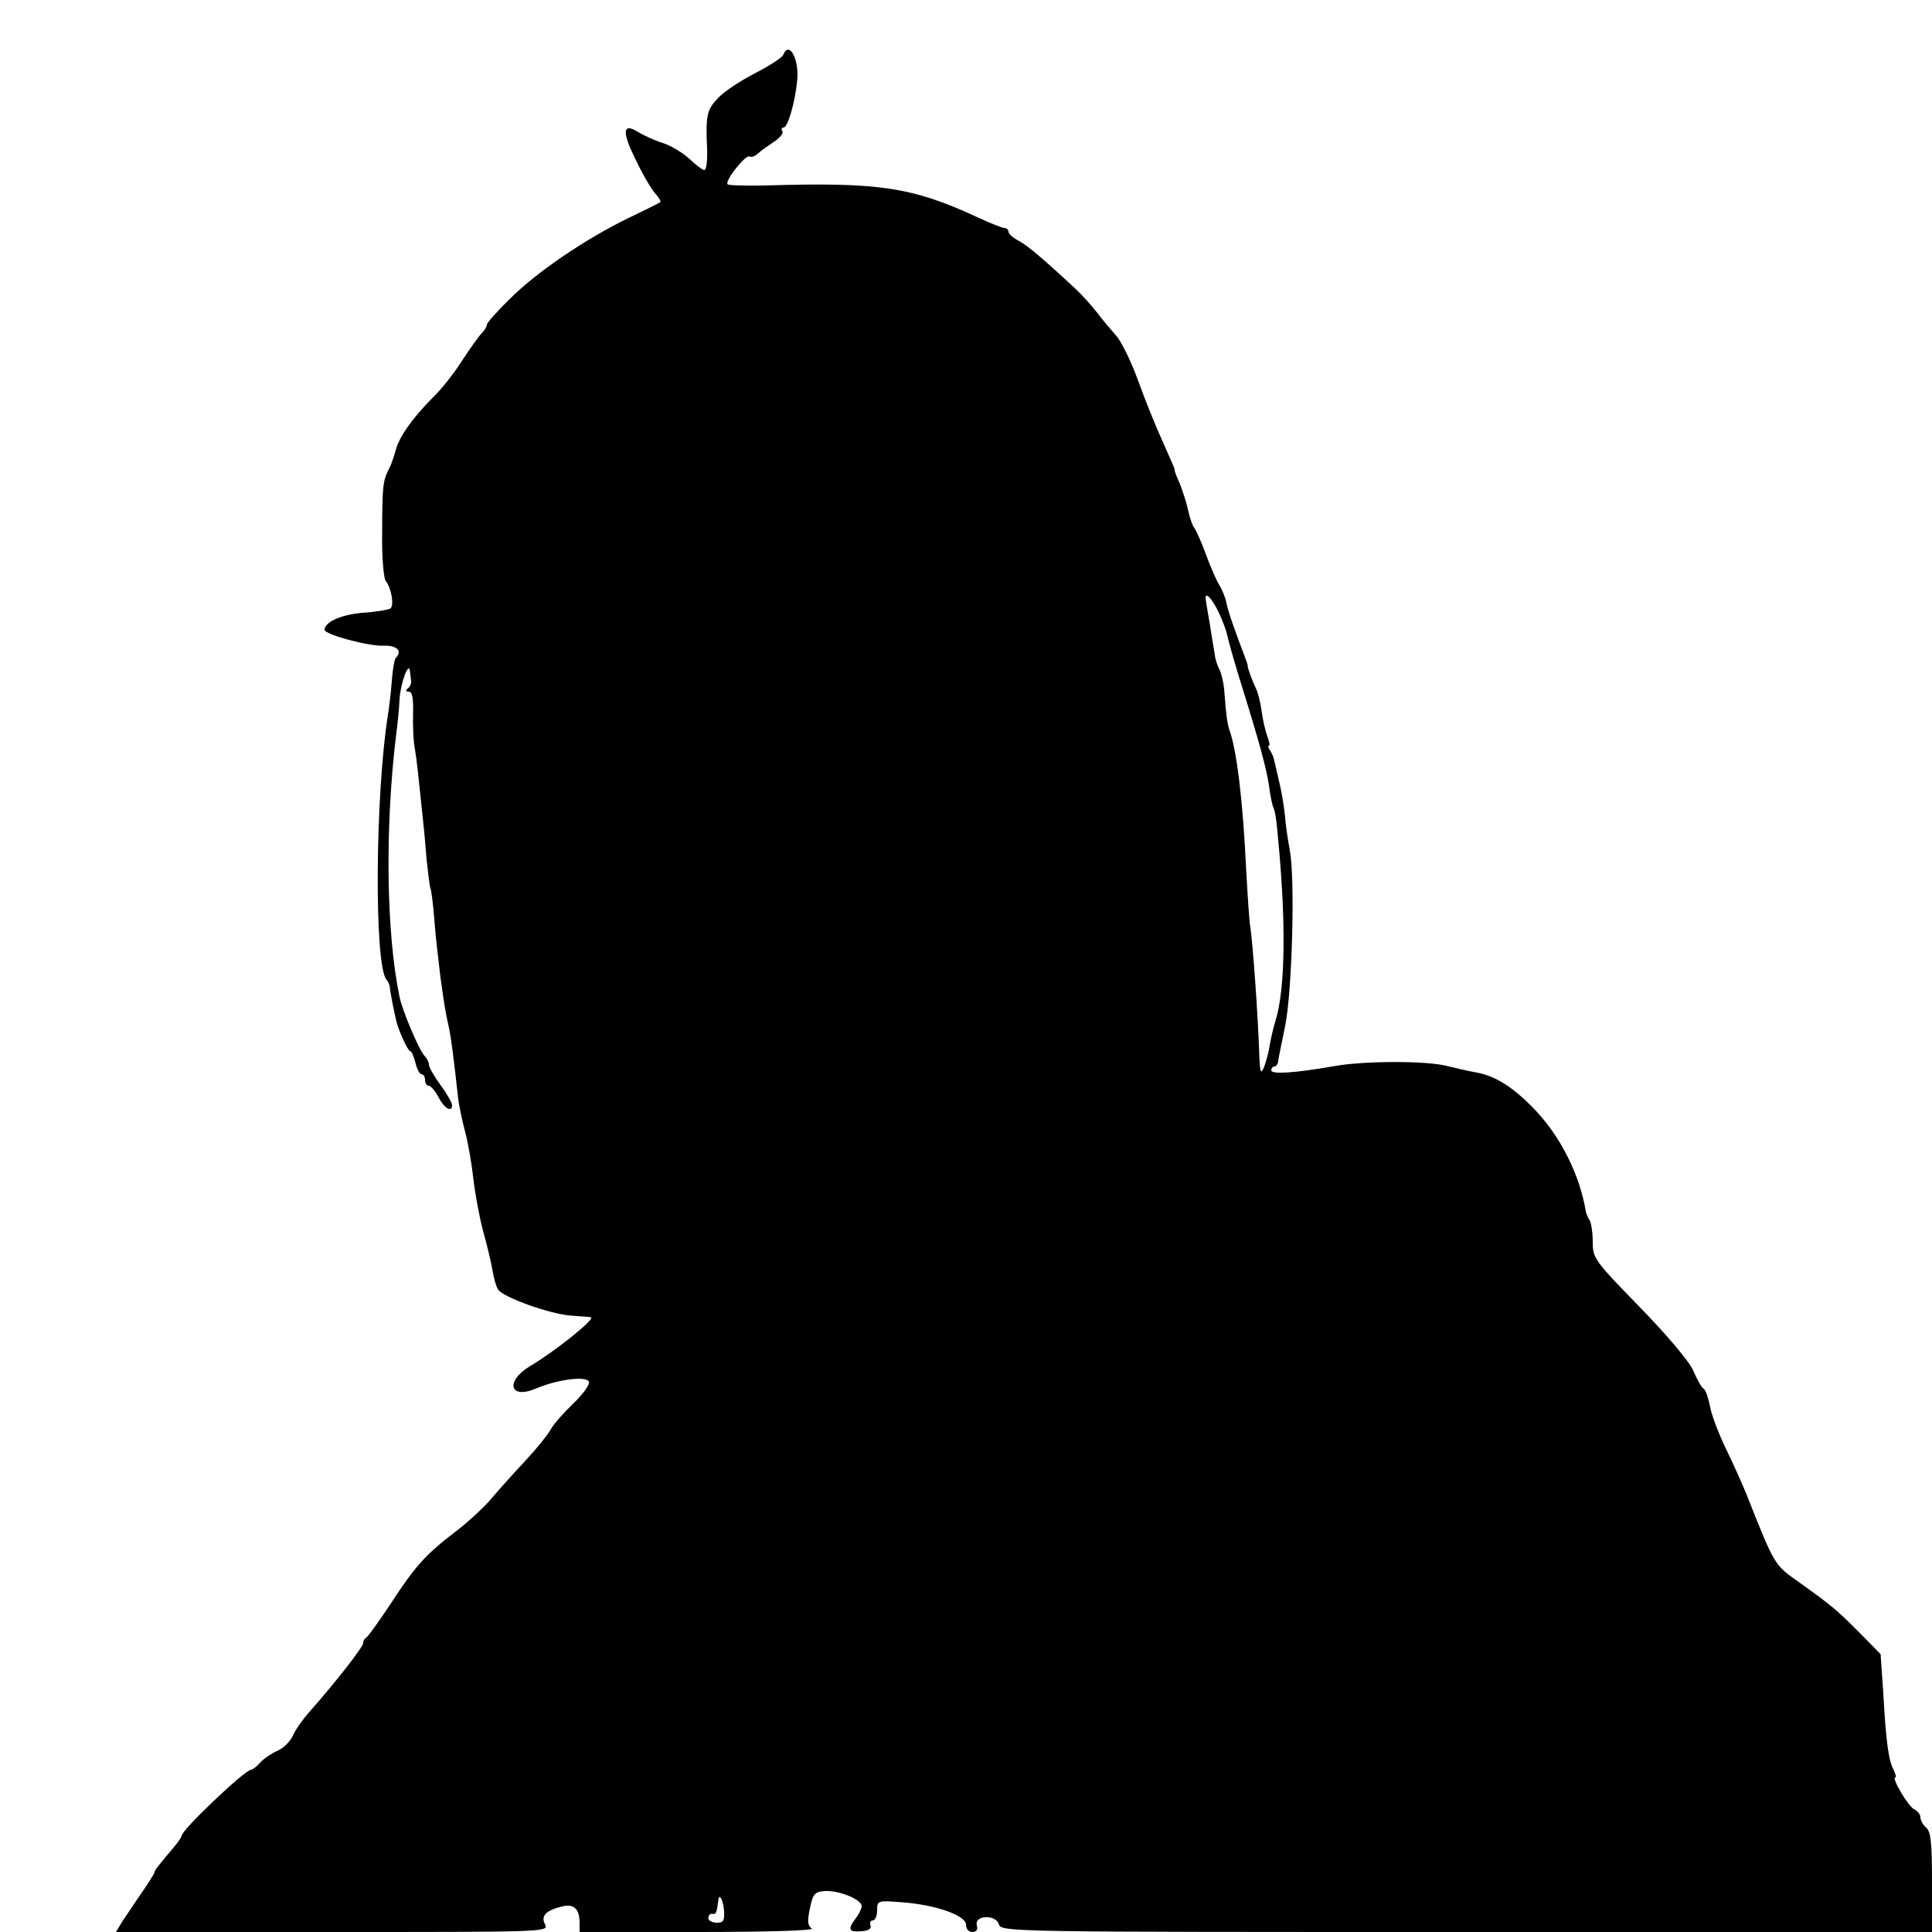
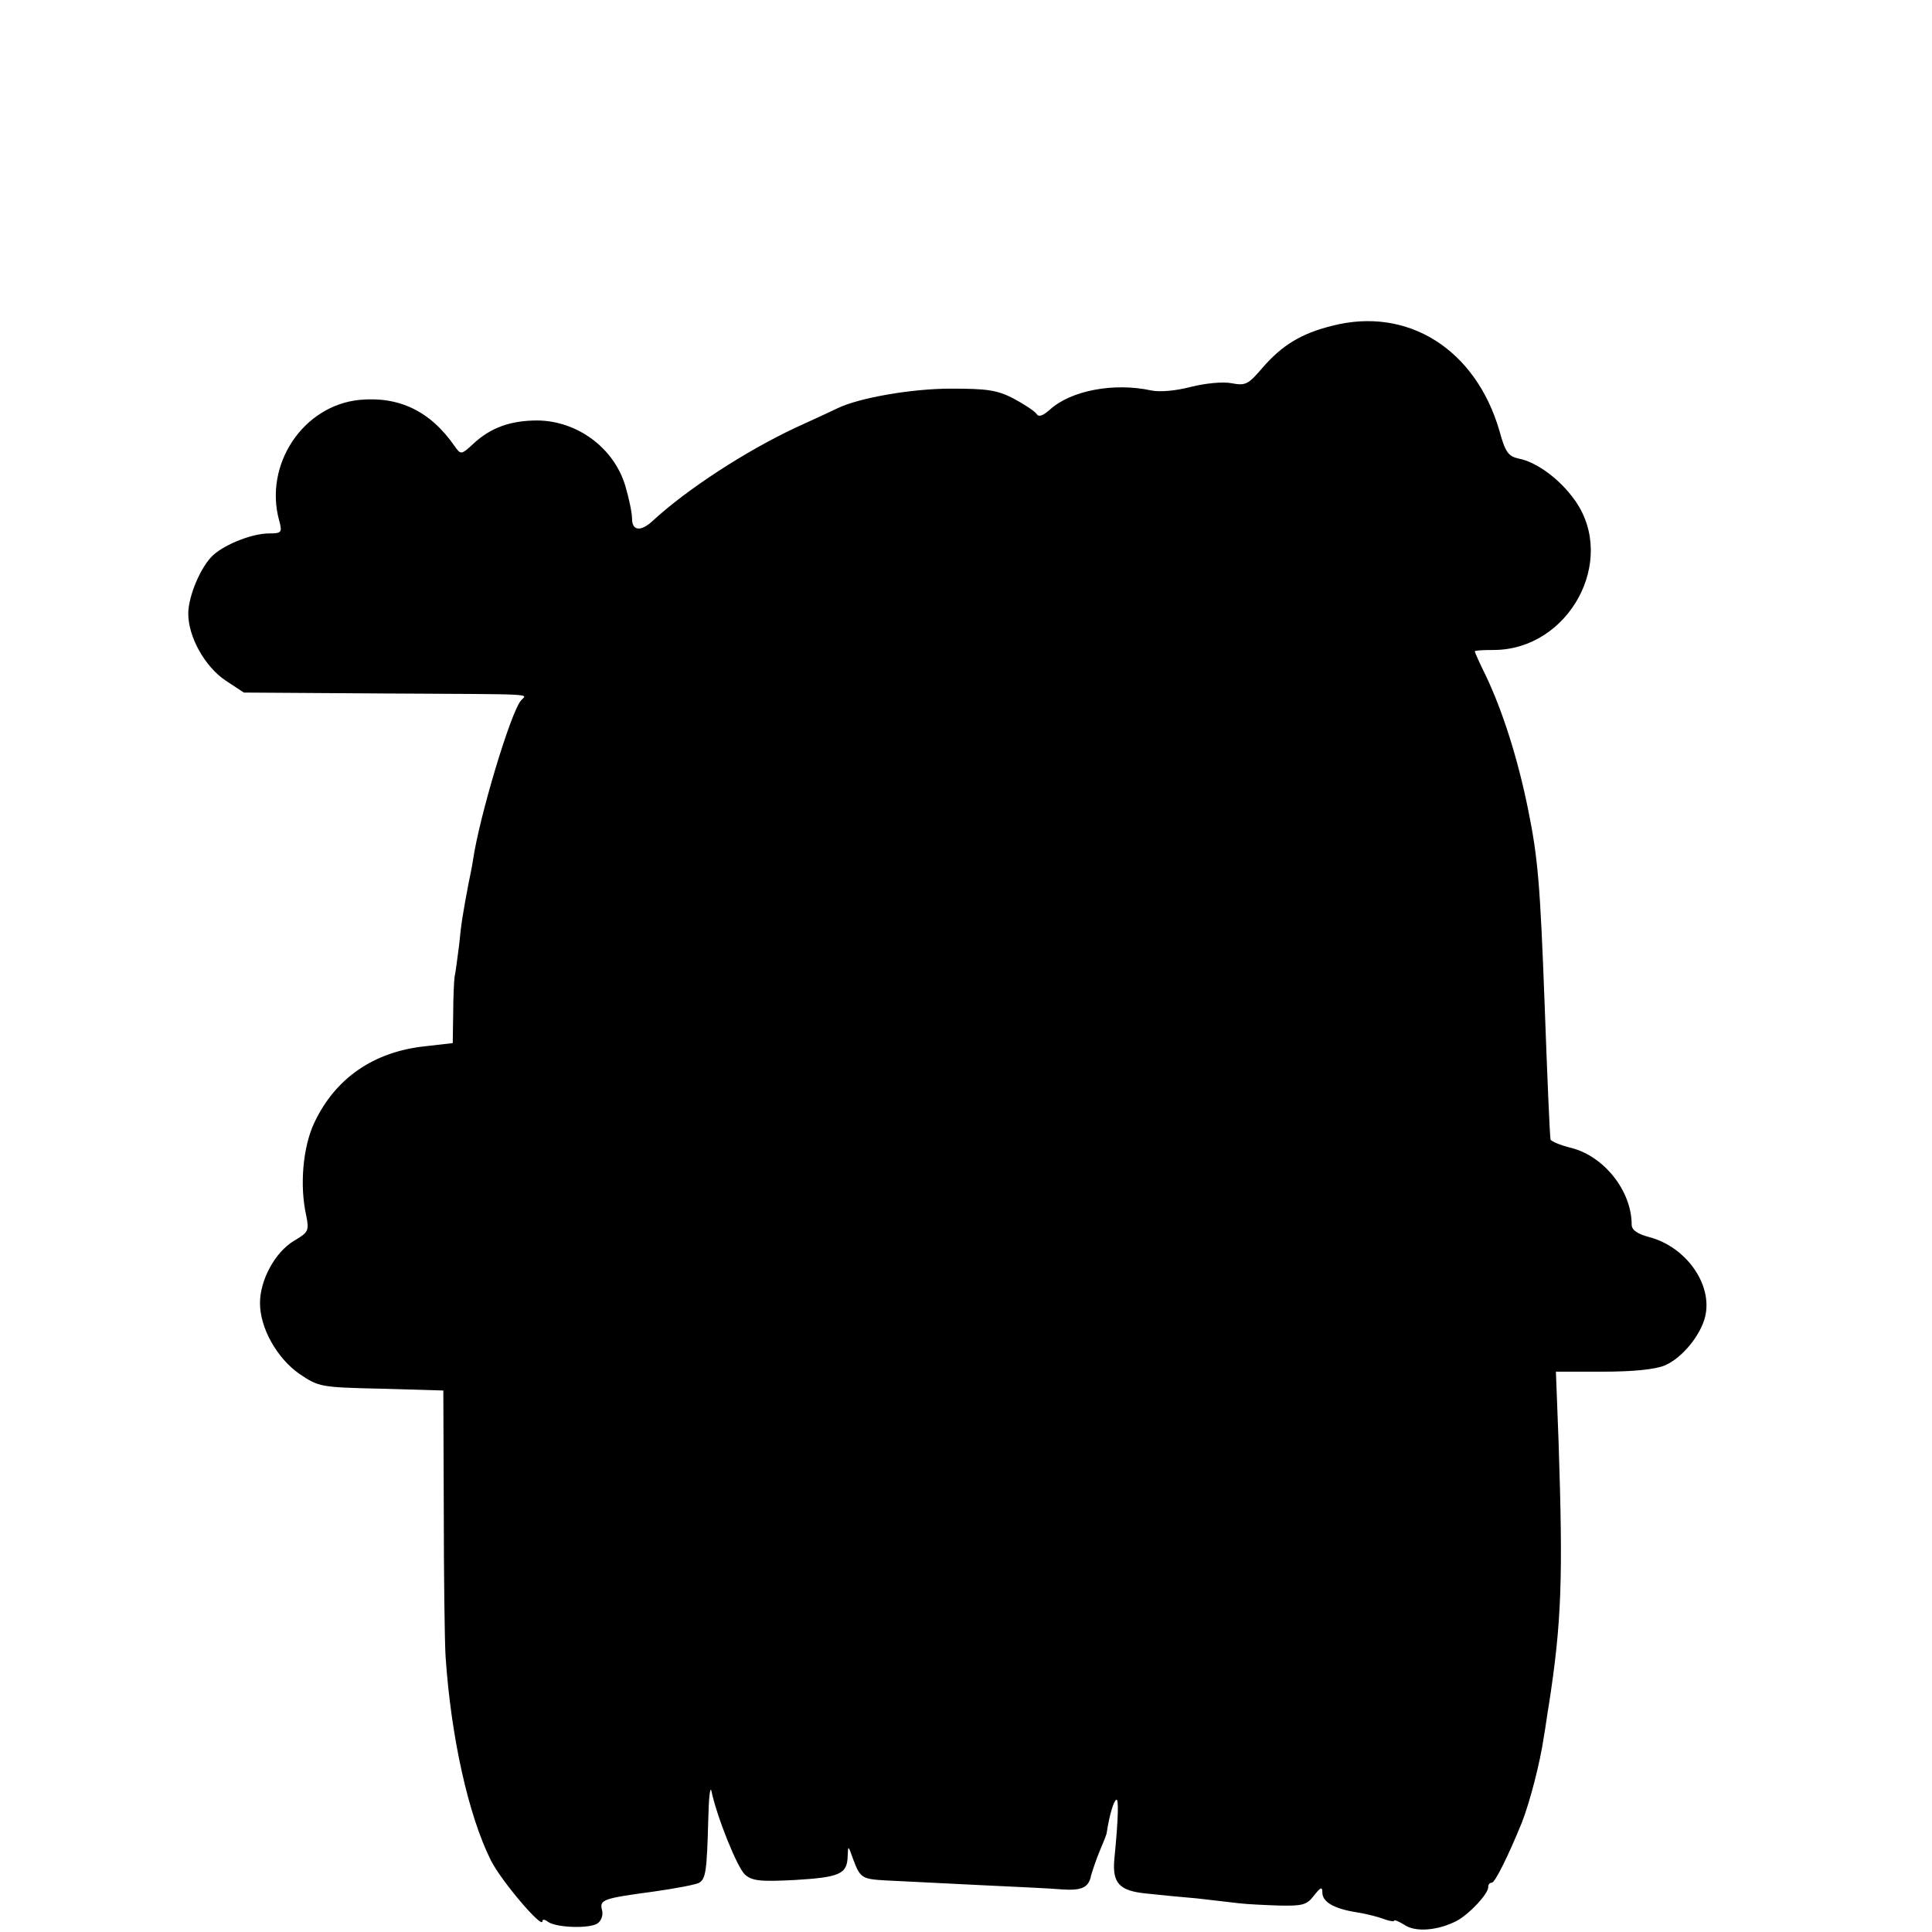
- <svg xmlns="http://www.w3.org/2000/svg" version="1.0" width="500pt" height="500pt" viewBox="0 0 500 500" preserveAspectRatio="xMidYMid meet">
-   <g transform="translate(0,500) scale(0.1,-0.1)" fill="#000000" stroke="none">
-     <path d="M2027 4858 c-3 -7 -35 -28 -72 -47 -37 -19 -80 -47 -96 -64 -30 -31 -33 -45 -29 -134 1 -29 -2 -53 -7 -53 -5 0 -22 13 -39 29 -16 15 -47 34 -69 41 -22 7 -50 20 -63 28 -41 26 -43 1 -7 -71 18 -38 41 -77 51 -88 9 -10 15 -20 13 -22 -2 -2 -40 -21 -84 -42 -111 -54 -239 -141 -307 -210 -32 -31 -58 -61 -58 -65 0 -5 -6 -15 -13 -22 -7 -7 -30 -39 -51 -71 -20 -32 -54 -75 -75 -95 -54 -54 -88 -103 -97 -137 -4 -16 -12 -39 -18 -50 -15 -28 -17 -46 -17 -168 -1 -59 4 -113 9 -120 15 -19 23 -65 12 -72 -6 -3 -38 -9 -73 -11 -55 -5 -97 -24 -97 -44 0 -12 114 -43 153 -41 35 1 49 -14 31 -32 -3 -3 -8 -30 -10 -59 -2 -29 -7 -69 -10 -88 -33 -206 -36 -646 -4 -685 5 -5 8 -14 9 -20 0 -8 10 -60 16 -85 6 -27 31 -80 36 -80 4 0 10 -14 14 -30 4 -17 11 -30 16 -30 5 0 9 -7 9 -15 0 -8 4 -15 10 -15 5 0 16 -13 25 -30 15 -29 35 -40 35 -20 0 6 -13 29 -30 52 -16 22 -30 46 -30 53 0 6 -5 16 -11 22 -14 14 -58 118 -65 153 -35 169 -38 443 -8 685 3 22 7 61 8 86 3 43 24 99 27 72 1 -7 2 -19 3 -25 1 -7 -3 -16 -9 -20 -6 -5 -5 -8 3 -8 9 0 12 -17 11 -57 -1 -32 1 -74 5 -93 5 -31 8 -59 21 -185 2 -16 6 -61 9 -99 4 -37 8 -71 10 -75 2 -3 7 -40 10 -81 3 -41 11 -109 16 -150 11 -78 12 -86 23 -135 5 -26 11 -72 23 -180 2 -16 10 -55 18 -85 8 -30 17 -84 21 -120 4 -36 15 -97 25 -135 11 -39 22 -86 25 -105 3 -18 9 -40 14 -47 11 -20 137 -65 191 -68 25 -2 47 -3 49 -4 14 -3 -92 -88 -158 -127 -64 -39 -52 -86 15 -58 55 24 132 34 138 18 3 -7 -15 -32 -40 -56 -25 -24 -52 -54 -59 -68 -8 -14 -37 -50 -65 -80 -28 -30 -68 -74 -88 -98 -20 -24 -62 -62 -92 -85 -80 -61 -106 -91 -168 -186 -31 -47 -60 -87 -64 -89 -4 -2 -8 -8 -8 -14 0 -10 -70 -100 -139 -178 -17 -19 -37 -47 -43 -62 -7 -15 -25 -33 -40 -39 -14 -6 -34 -19 -44 -30 -9 -10 -20 -19 -24 -19 -16 0 -180 -156 -180 -171 0 -3 -8 -15 -18 -27 -44 -52 -52 -63 -52 -67 0 -3 -15 -27 -33 -53 -18 -26 -40 -59 -50 -74 l-17 -28 560 0 c547 0 560 0 551 19 -12 22 0 36 43 47 31 8 46 -6 46 -43 l0 -23 308 0 c181 0 301 4 293 9 -11 7 -12 19 -5 52 8 38 12 43 39 45 37 2 95 -22 95 -39 0 -6 -7 -21 -15 -31 -22 -29 -19 -37 14 -34 19 1 27 7 24 15 -3 7 0 13 6 13 6 0 11 12 11 26 0 25 1 26 63 21 87 -6 167 -34 167 -58 0 -11 7 -19 16 -19 11 0 15 6 12 17 -7 27 49 29 57 3 6 -20 24 -20 1211 -20 l1204 0 0 129 c0 102 -3 131 -15 141 -8 7 -15 19 -15 27 0 7 -7 16 -15 20 -15 5 -61 83 -50 83 3 0 1 8 -4 19 -13 23 -20 71 -27 198 l-7 102 -52 53 c-62 62 -71 70 -156 131 -68 48 -65 43 -138 227 -10 25 -34 79 -54 120 -20 41 -39 92 -42 113 -4 20 -11 40 -16 43 -5 2 -17 24 -27 47 -11 25 -69 93 -140 166 -116 119 -120 125 -120 167 0 24 -4 49 -8 56 -5 7 -9 18 -10 23 -15 92 -63 189 -127 258 -58 62 -106 93 -159 102 -18 3 -51 11 -72 16 -51 14 -215 14 -292 0 -103 -18 -164 -22 -164 -11 0 5 4 10 8 10 5 0 9 6 10 13 0 6 9 48 18 92 18 89 26 379 12 455 -5 25 -11 67 -13 93 -3 27 -10 68 -16 90 -5 23 -11 47 -12 52 -1 6 -6 16 -10 23 -5 6 -6 12 -3 12 3 0 1 11 -4 24 -5 13 -12 43 -15 66 -3 23 -10 50 -15 59 -8 16 -22 54 -21 58 1 2 -11 33 -25 70 -14 38 -28 79 -30 93 -3 14 -11 34 -18 45 -7 11 -23 47 -35 80 -12 33 -26 64 -31 70 -4 5 -11 25 -15 44 -4 19 -14 50 -22 70 -9 20 -15 36 -13 36 1 0 -13 32 -30 70 -18 39 -47 111 -65 161 -18 50 -44 102 -57 116 -12 14 -34 39 -48 58 -14 18 -38 45 -55 61 -88 82 -123 111 -147 125 -16 8 -28 19 -28 24 0 6 -5 10 -11 10 -5 0 -38 13 -72 29 -167 77 -254 90 -545 81 -51 -1 -96 0 -99 3 -8 9 47 78 57 72 5 -3 14 1 22 8 7 7 26 20 41 30 15 10 25 22 22 27 -4 6 -2 10 3 10 11 0 30 67 35 121 6 56 -21 105 -36 67z m1127 -1443 c10 -20 19 -46 22 -58 2 -12 17 -65 33 -117 52 -166 70 -234 76 -279 3 -23 8 -47 11 -52 3 -5 8 -33 10 -62 23 -230 21 -409 -6 -492 -5 -16 -11 -43 -14 -60 -2 -16 -9 -41 -14 -55 -9 -22 -11 -18 -13 30 -3 100 -17 290 -23 330 -3 14 -7 81 -11 150 -8 173 -24 307 -43 360 -6 18 -9 41 -13 95 -1 22 -7 49 -12 60 -6 11 -12 29 -13 40 -2 11 -8 47 -13 80 -6 33 -11 64 -11 68 0 16 18 -4 34 -38z m-1280 -3362 c1 -24 -2 -29 -19 -29 -12 0 -22 6 -22 12 0 7 5 12 11 11 9 -2 11 3 15 35 2 21 13 0 15 -29z" />
+ <svg xmlns="http://www.w3.org/2000/svg" version="1.0" width="431pt" height="431pt" viewBox="0 0 431 431" preserveAspectRatio="xMidYMid meet">
+   <g transform="translate(0,431) scale(0.1,-0.1)" fill="#000000" stroke="none">
+     <path d="M2971 3583 c-68 -17 -111 -43 -155 -94 -31 -36 -37 -40 -68 -34 -20 4 -59 0 -91 -8 -34 -9 -70 -12 -89 -8 -83 18 -179 0 -226 -43 -16 -14 -25 -17 -30 -9 -4 6 -27 21 -51 34 -37 19 -59 22 -140 22 -86 0 -202 -20 -251 -43 -8 -4 -51 -24 -95 -44 -111 -52 -242 -137 -319 -208 -27 -25 -46 -22 -46 5 0 13 -7 46 -15 73 -25 84 -106 145 -196 146 -60 0 -104 -16 -142 -51 -28 -26 -29 -26 -43 -6 -54 78 -124 111 -211 103 -127 -12 -215 -145 -180 -270 7 -26 5 -28 -23 -28 -36 0 -96 -23 -124 -48 -27 -24 -56 -91 -56 -131 0 -52 37 -118 83 -149 l41 -27 305 -2 c361 -2 326 0 313 -16 -23 -27 -93 -260 -107 -357 -2 -14 -7 -37 -10 -52 -12 -64 -16 -86 -21 -138 -4 -30 -8 -62 -10 -70 -1 -8 -3 -45 -3 -81 l-1 -66 -61 -7 c-115 -12 -201 -71 -248 -171 -25 -53 -33 -139 -18 -206 7 -35 5 -38 -27 -57 -42 -25 -76 -87 -76 -139 0 -56 38 -123 88 -158 43 -29 47 -30 183 -33 l138 -4 1 -266 c0 -147 2 -294 4 -327 12 -180 51 -355 101 -455 23 -46 115 -154 115 -136 0 5 6 4 12 -1 19 -14 97 -16 112 -3 8 6 12 19 9 29 -6 23 2 26 114 41 50 7 97 16 103 20 14 9 17 24 20 140 1 47 4 76 7 65 12 -58 58 -172 75 -187 16 -14 34 -16 111 -12 100 6 117 13 118 53 1 25 1 25 12 -6 16 -43 20 -45 74 -48 26 -1 117 -6 201 -10 85 -4 171 -8 191 -10 44 -3 60 4 65 31 3 10 11 35 19 54 8 19 16 38 16 42 6 39 15 69 21 73 6 4 5 -40 -4 -132 -5 -54 11 -71 70 -77 27 -3 78 -8 114 -11 36 -4 79 -9 95 -11 17 -2 57 -4 89 -5 51 -1 61 1 77 22 15 19 19 21 19 7 0 -21 26 -36 76 -44 20 -3 48 -10 61 -15 13 -5 23 -6 23 -4 0 3 10 -1 23 -9 24 -17 75 -13 117 9 28 15 70 60 70 75 0 6 3 10 8 10 7 0 36 58 67 134 18 46 41 135 49 191 4 22 8 54 11 70 29 186 32 286 22 587 l-6 158 105 0 c67 0 117 5 138 14 38 16 80 67 90 109 17 71 -42 155 -124 177 -27 7 -40 16 -40 28 0 75 -61 152 -134 171 -25 6 -46 15 -47 19 -2 15 -7 133 -13 297 -10 271 -15 331 -37 439 -23 114 -57 220 -94 298 -14 28 -25 53 -25 55 0 2 19 3 43 3 167 1 275 199 181 333 -33 47 -85 86 -126 94 -23 5 -30 14 -43 62 -53 182 -205 278 -374 234z" />
  </g>
</svg>
